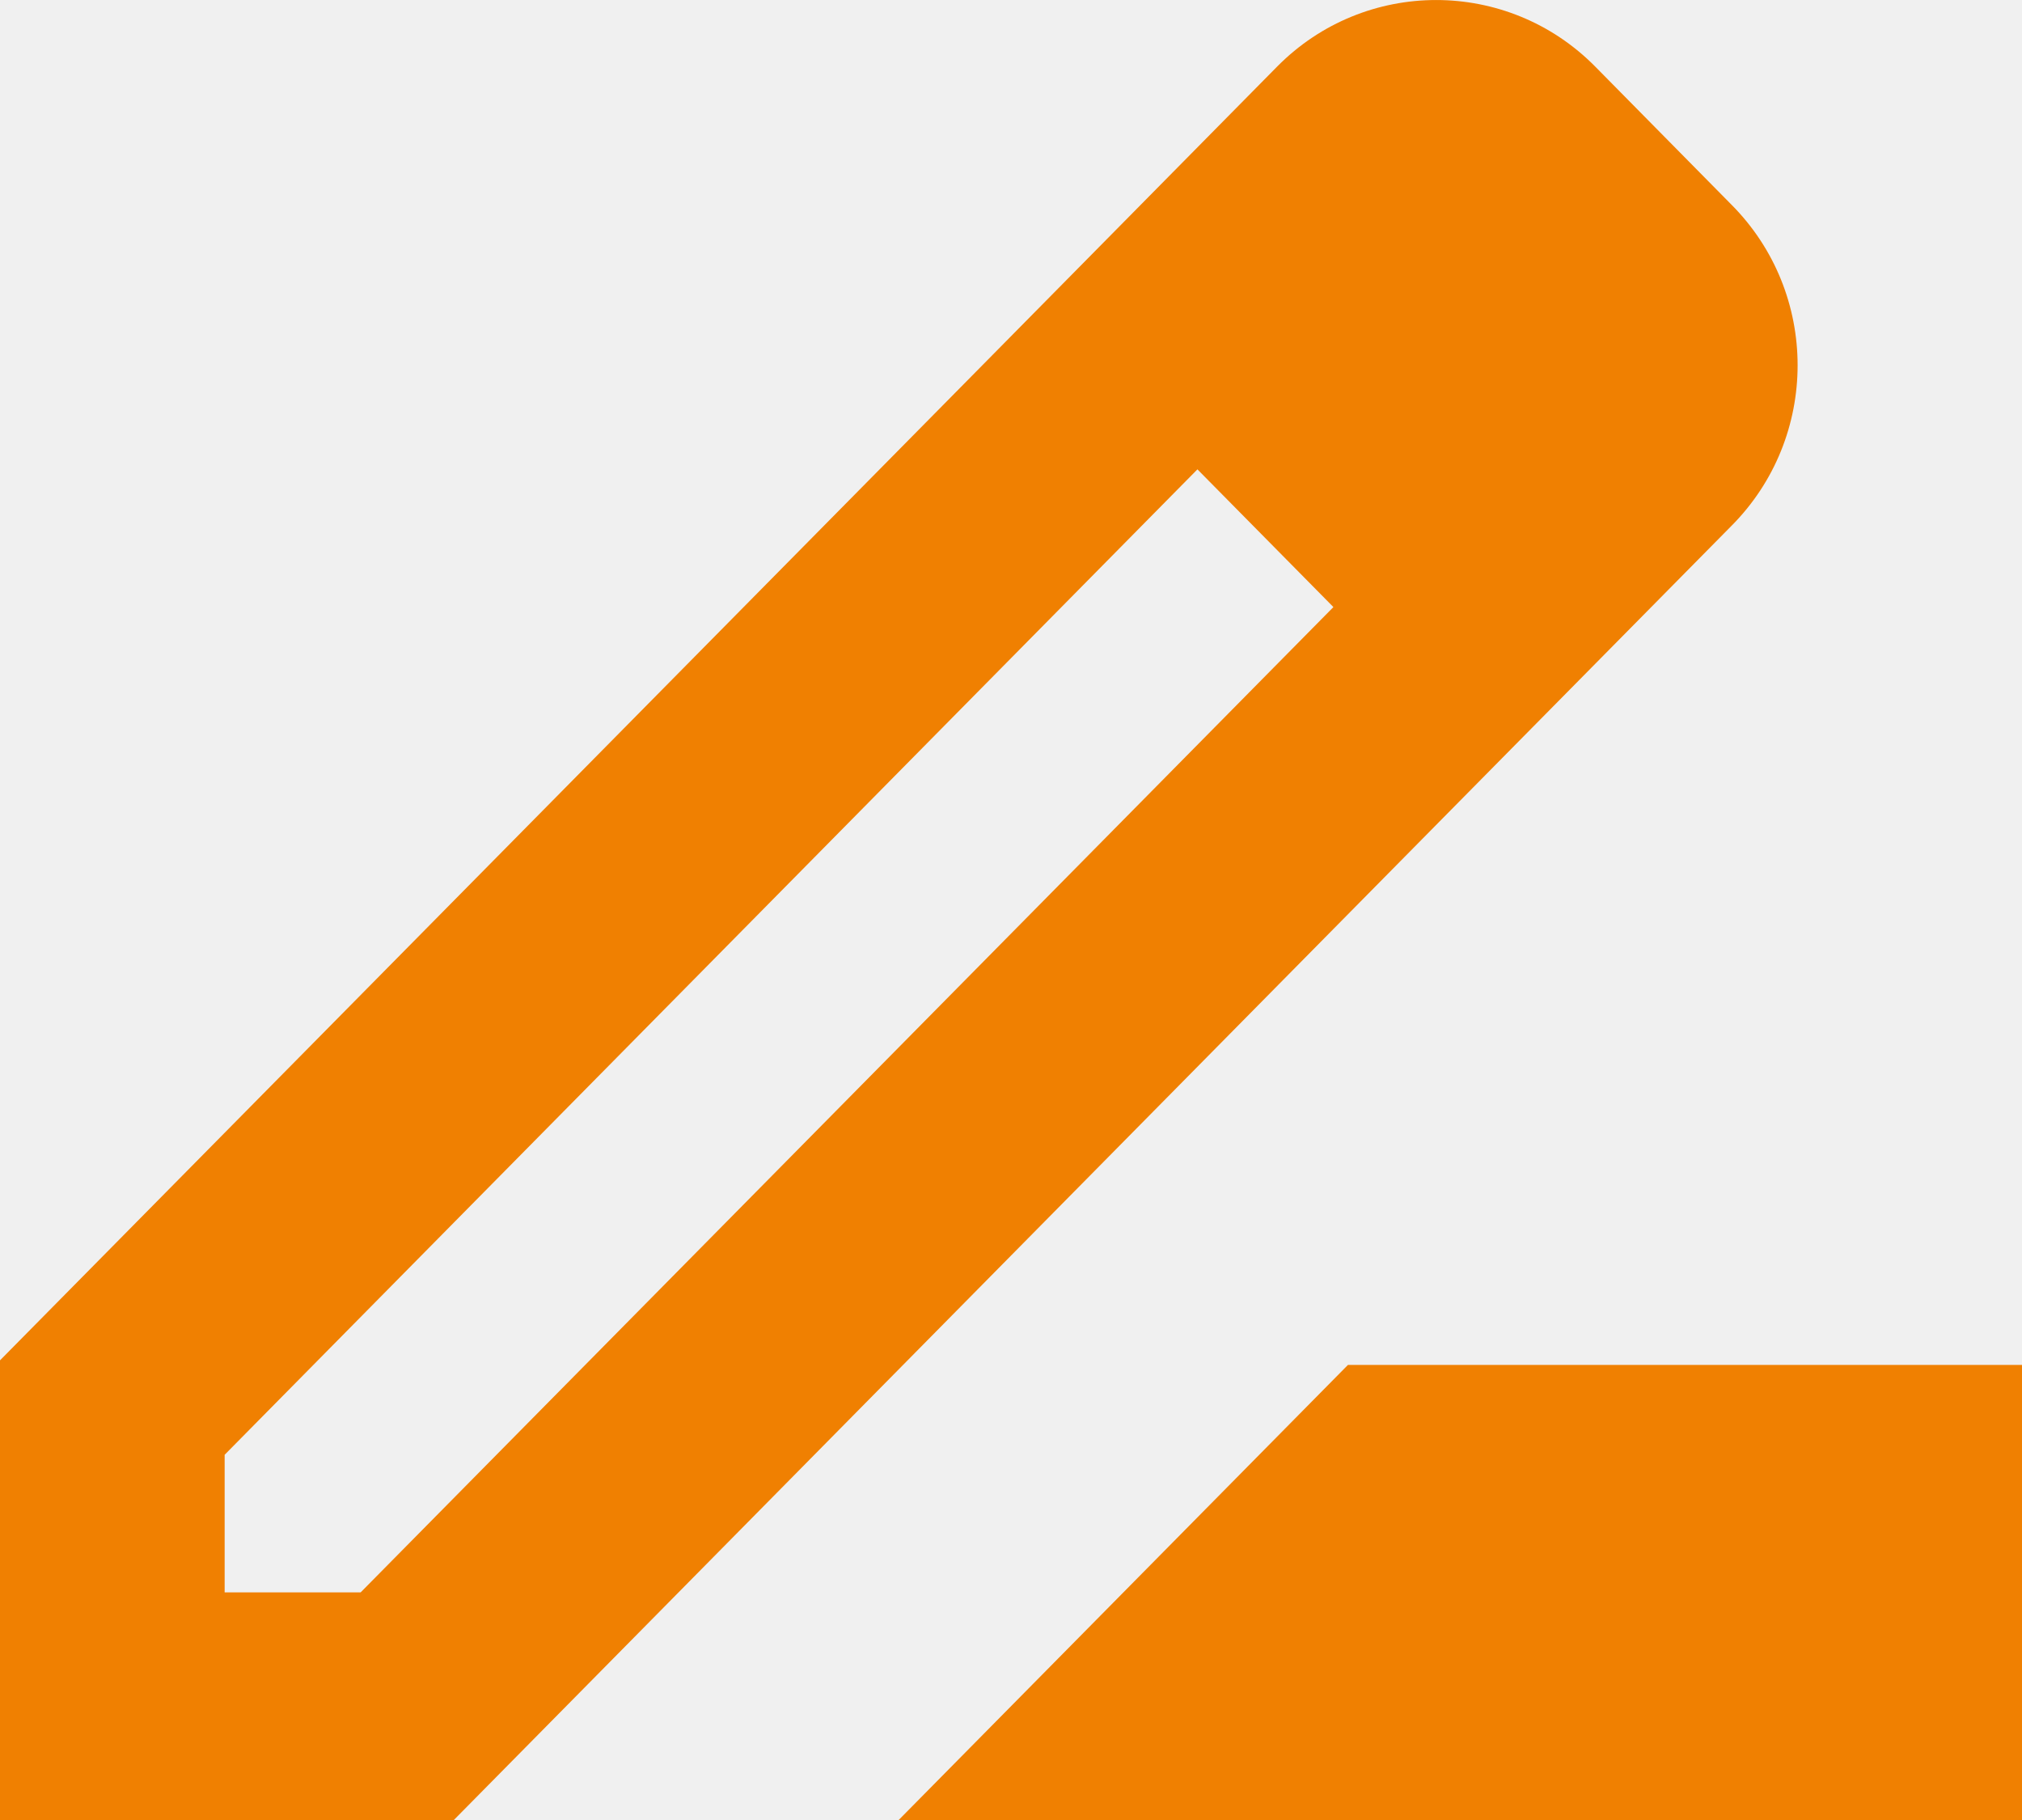
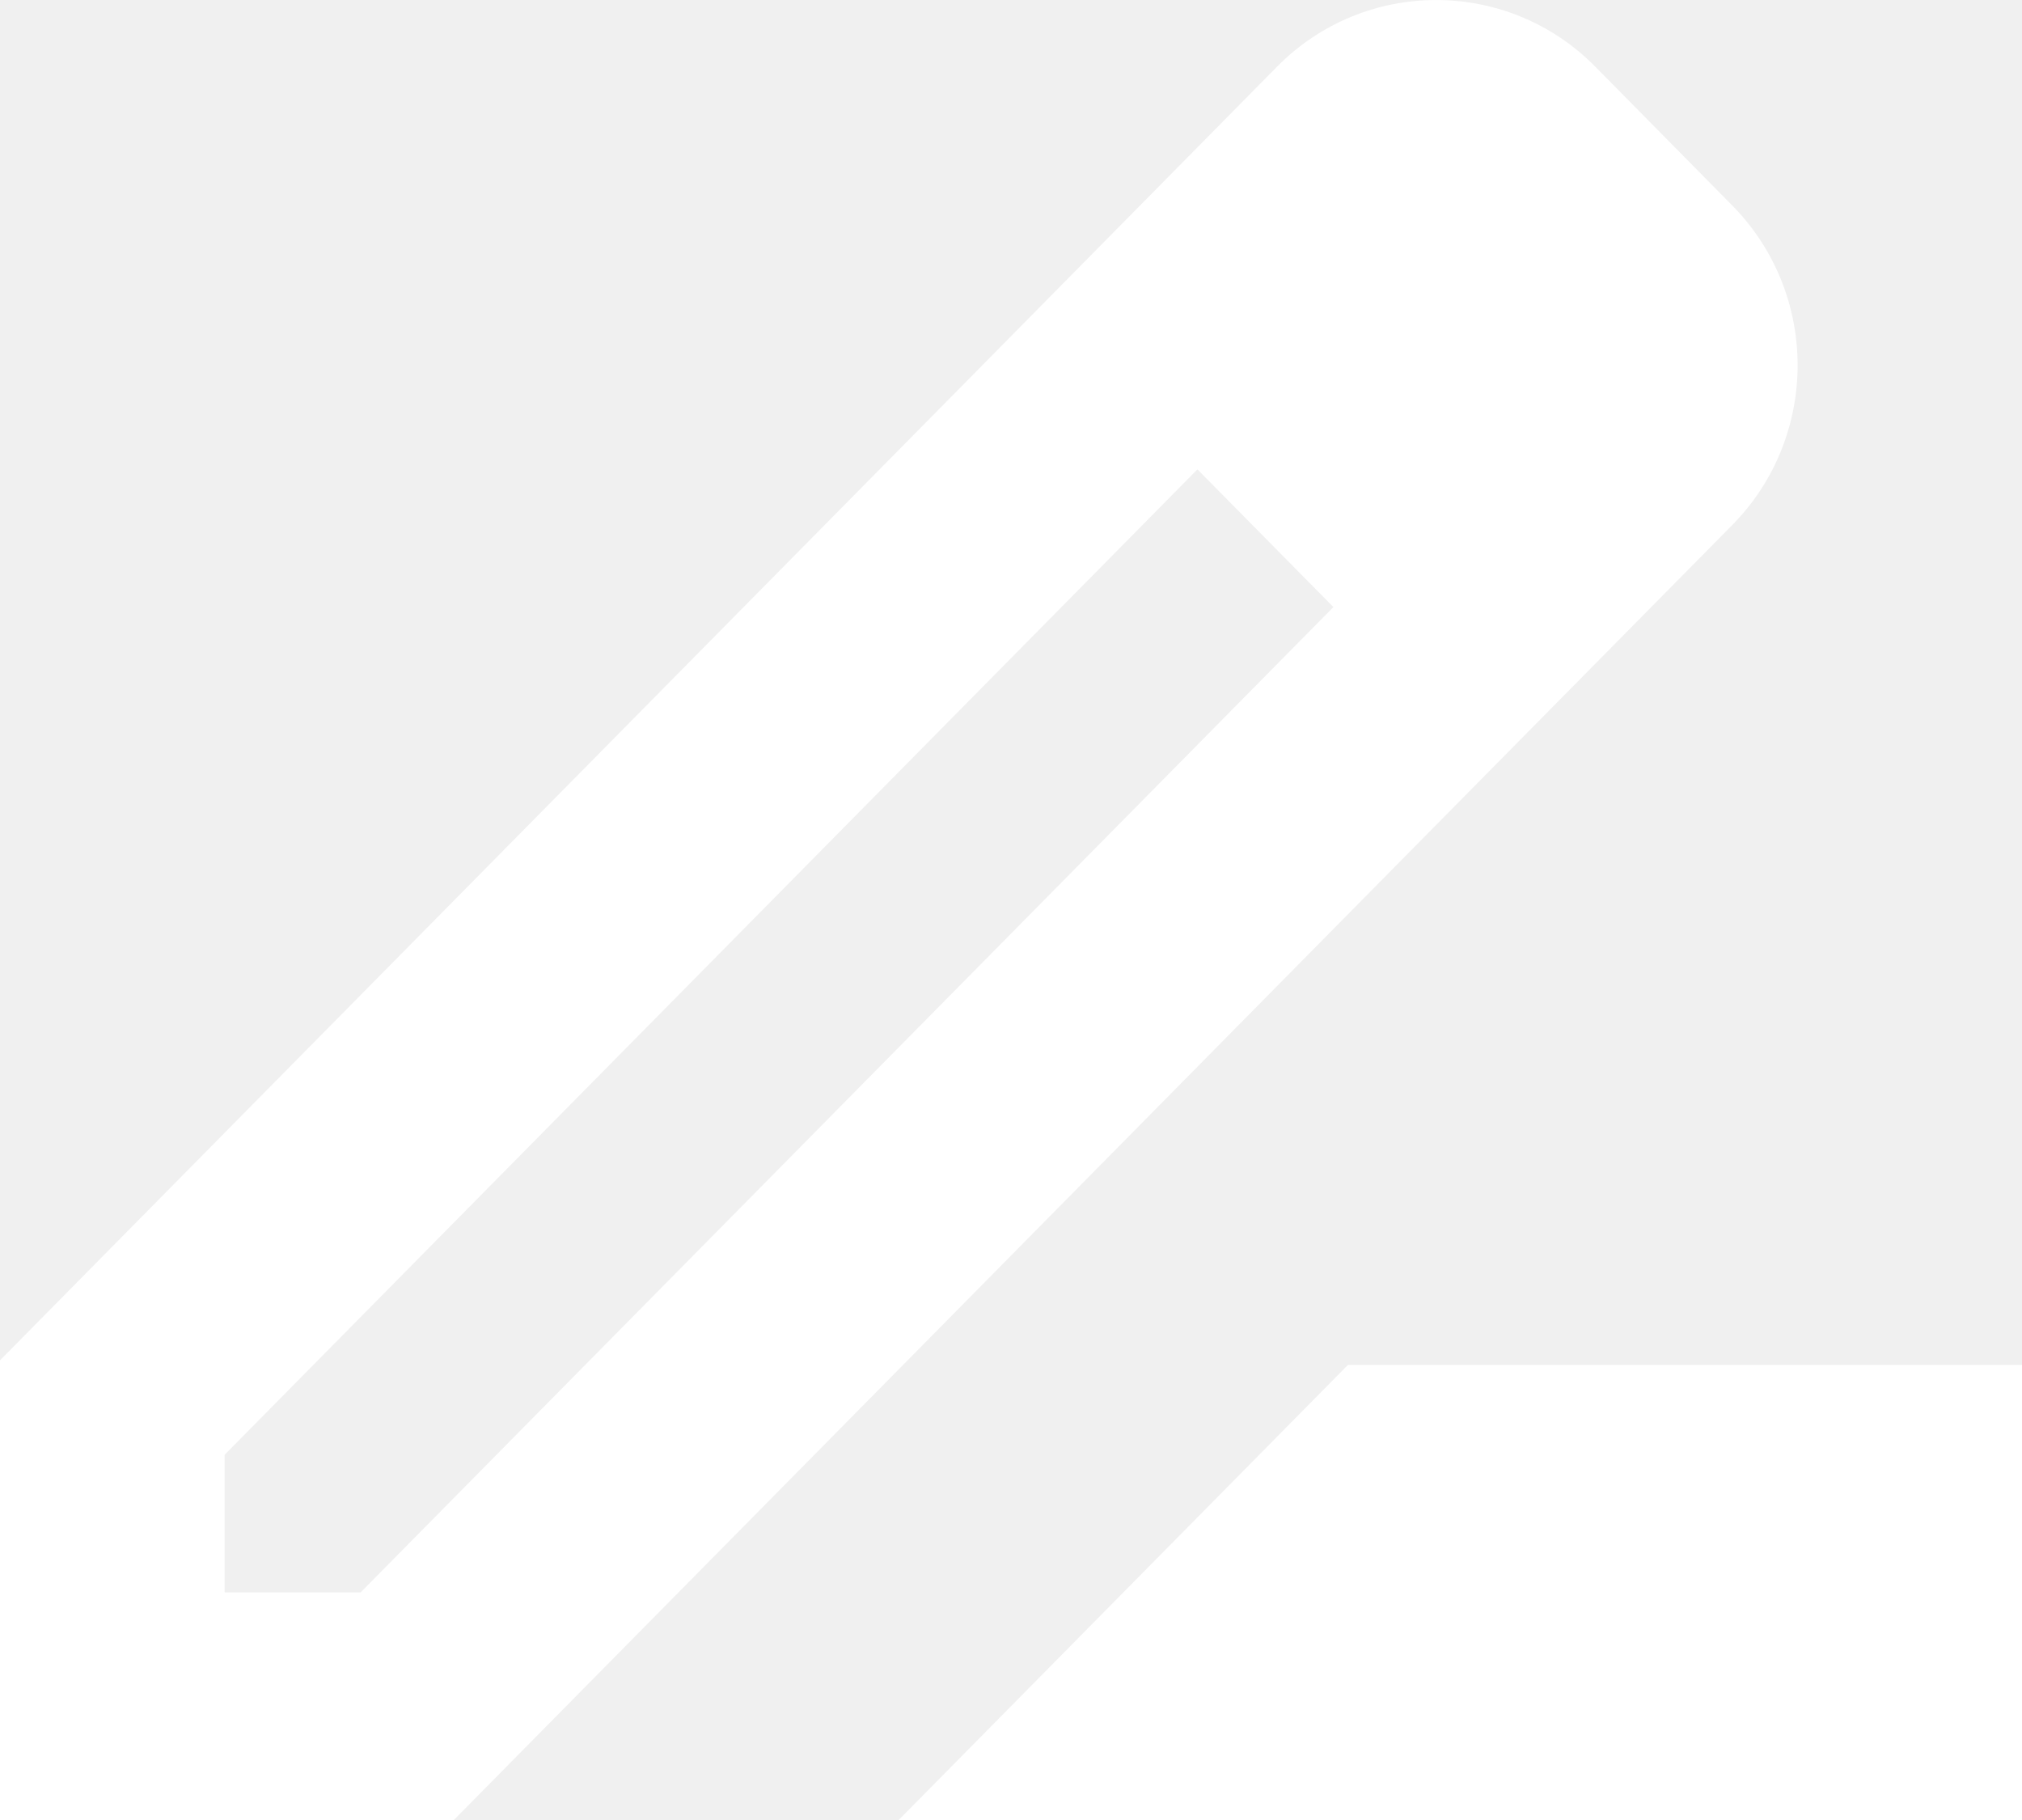
<svg xmlns="http://www.w3.org/2000/svg" width="20" height="18" viewBox="0 0 20 18" fill="none">
-   <path d="M17.122 2.02L15.778 0.658C14.911 -0.219 13.5 -0.219 12.633 0.658L9.656 3.674L0 13.454V18H4.489L14.2 8.164L17.122 5.205C18 4.327 18 2.898 17.122 2.02ZM3.567 15.749H2.222V14.388L11.844 4.642L13.189 6.004L3.567 15.749ZM8.889 18L13.333 13.499H20V18H8.889Z" fill="#f08001" />
+   <path d="M17.122 2.02L15.778 0.658C14.911 -0.219 13.5 -0.219 12.633 0.658L9.656 3.674L0 13.454V18H4.489L14.2 8.164L17.122 5.205C18 4.327 18 2.898 17.122 2.02ZM3.567 15.749H2.222V14.388L11.844 4.642L13.189 6.004L3.567 15.749ZM8.889 18L13.333 13.499H20V18H8.889Z" fill="#ffffff" />
</svg>
